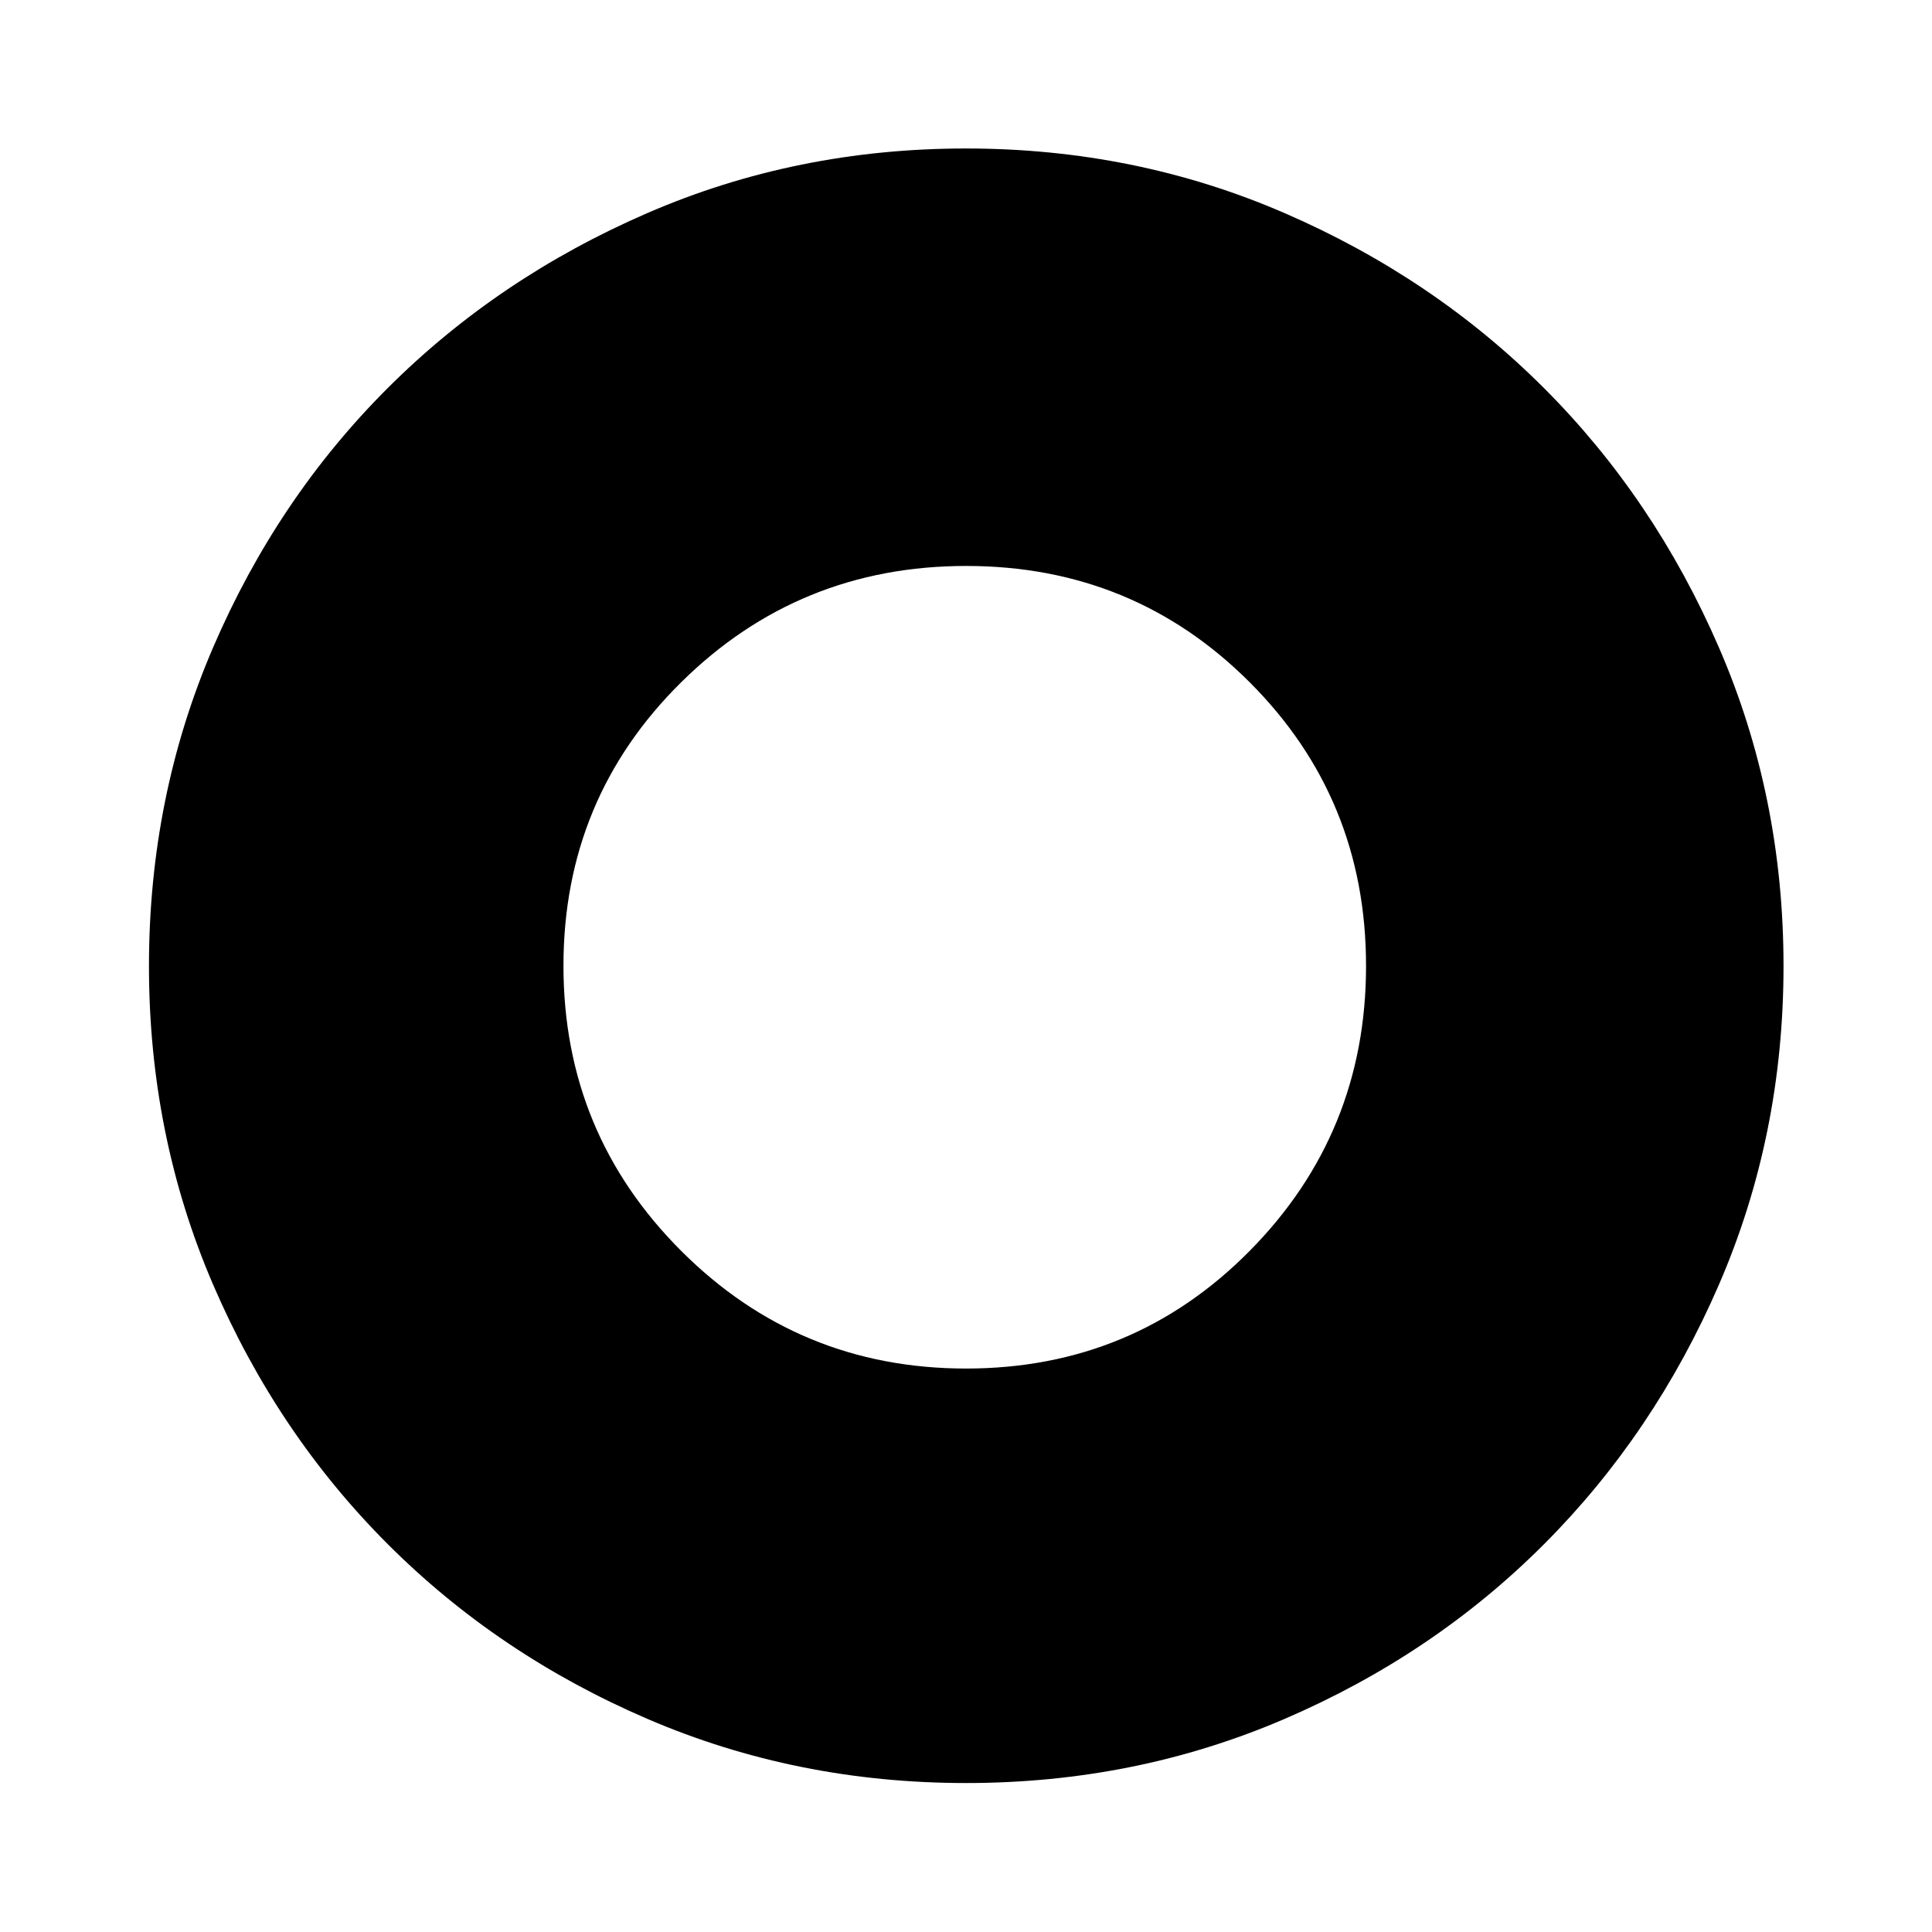
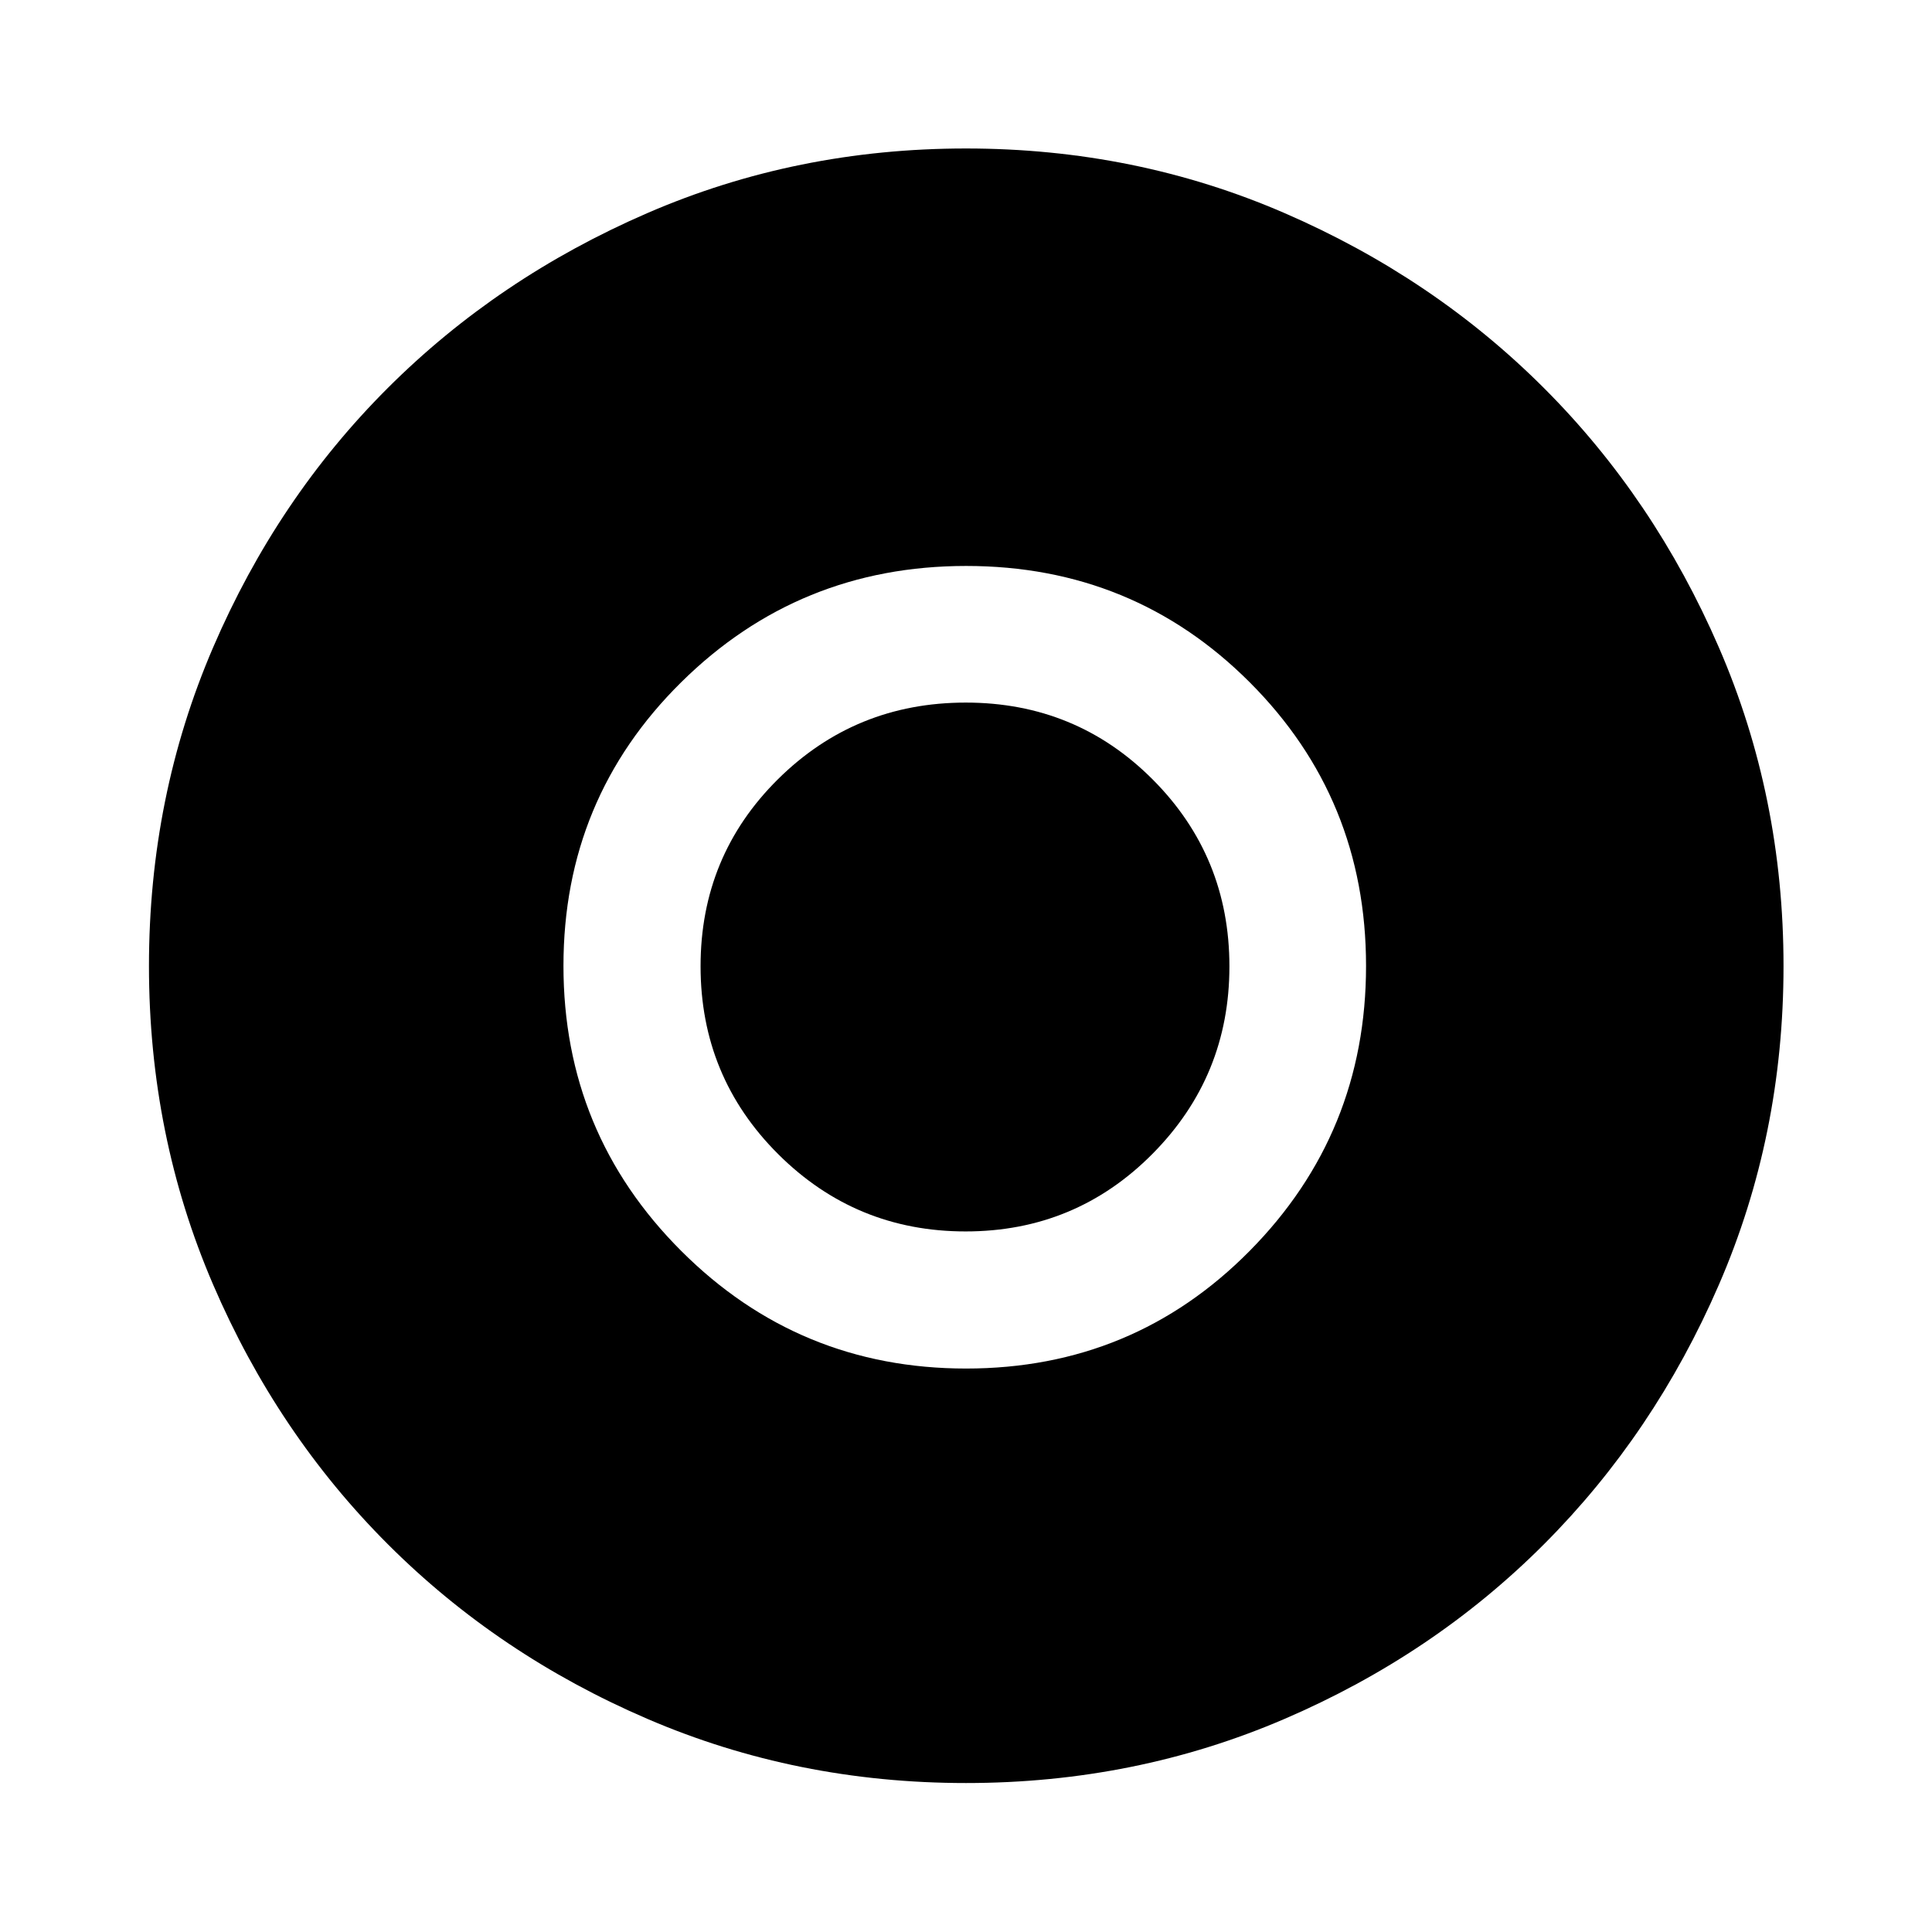
<svg xmlns="http://www.w3.org/2000/svg" viewBox="0 -960 960 960">
-   <path d="M321.73-105.88q-74.08-31.86-129.03-86.82-54.96-54.95-86.82-129-31.86-74.04-31.86-158.27t31.86-158.3q31.86-74.08 86.78-128.91 54.92-54.84 128.99-86.94 74.06-32.1 158.32-32.1 84.25 0 158.31 32.1 74.07 32.1 128.9 86.94 54.84 54.83 86.94 128.9 32.1 74.06 32.1 158.31 0 84.26-32.1 158.32-32.1 74.07-86.94 128.99-54.83 54.92-128.88 86.78-74.04 31.86-158.27 31.86t-158.3-31.86Zm299.24-232.57q57.81-58.47 57.81-141.59 0-83.11-57.8-140.93-57.8-57.81-140.91-57.81-83.12 0-141.6 57.8-58.49 57.8-58.49 140.91 0 83.12 58.47 141.6 58.47 58.49 141.59 58.49 83.11 0 140.93-58.47Z" />
+   <path d="M321.73-105.88q-74.08-31.86-129.03-86.82-54.96-54.95-86.82-129.02-31.86-74.06-31.86-158.27 0-84.21 31.86-158.28 31.86-74.08 86.78-128.91 54.92-54.84 129.01-86.94 74.08-32.1 158.32-32.1 84.23 0 158.29 32.1 74.07 32.1 128.9 86.94 54.84 54.83 86.94 128.92 32.1 74.08 32.1 158.31 0 84.24-32.1 158.3-32.1 74.07-86.94 128.99-54.83 54.92-128.9 86.78-74.06 31.86-158.27 31.86-84.21 0-158.28-31.86Zm158.08-242.23q-54.61 0-93.16-38.43-38.54-38.44-38.54-93.34 0-54.8 38.43-92.91 38.44-38.1 93.34-38.1 54.8 0 92.91 38.23 38.1 38.23 38.1 92.85 0 54.61-38.23 93.16-38.23 38.54-92.85 38.54Zm141.16 9.66q57.81-58.47 57.81-141.59 0-83.11-57.8-140.93-57.8-57.81-140.91-57.81-83.12 0-141.6 57.8-58.49 57.8-58.49 140.91 0 83.12 58.47 141.6 58.47 58.49 141.59 58.49 83.11 0 140.93-58.47Z" />
</svg>
